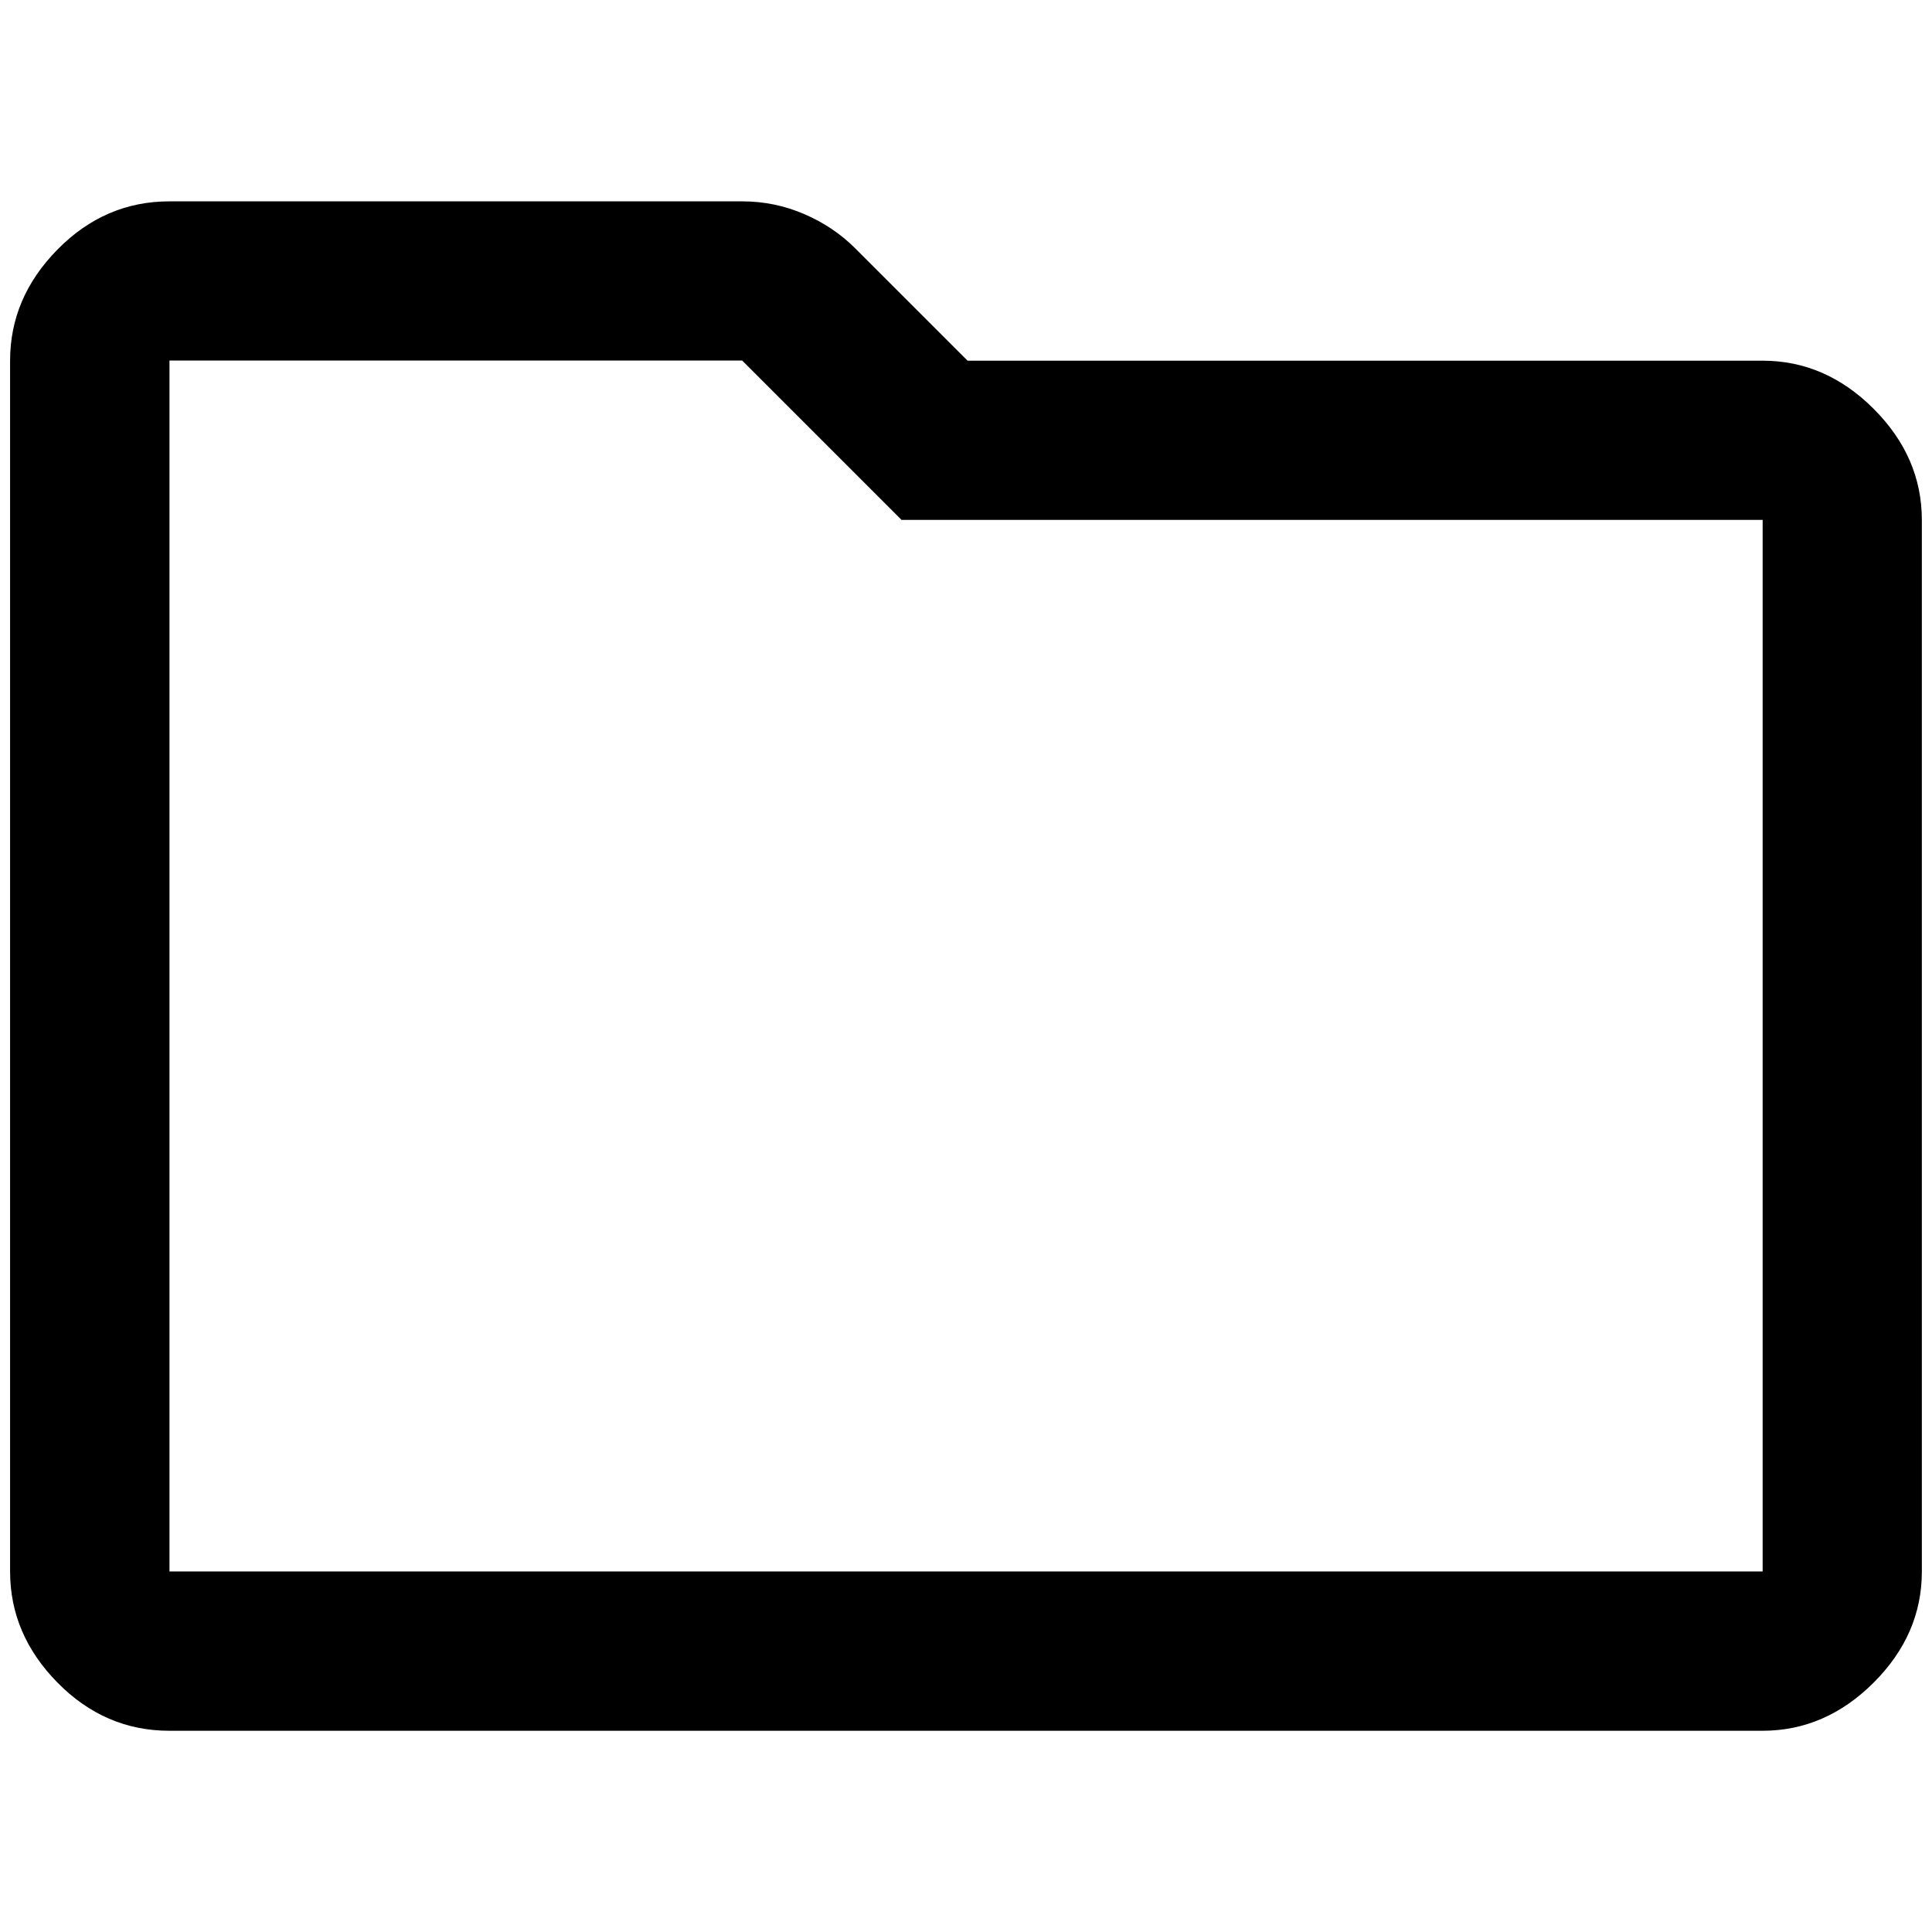
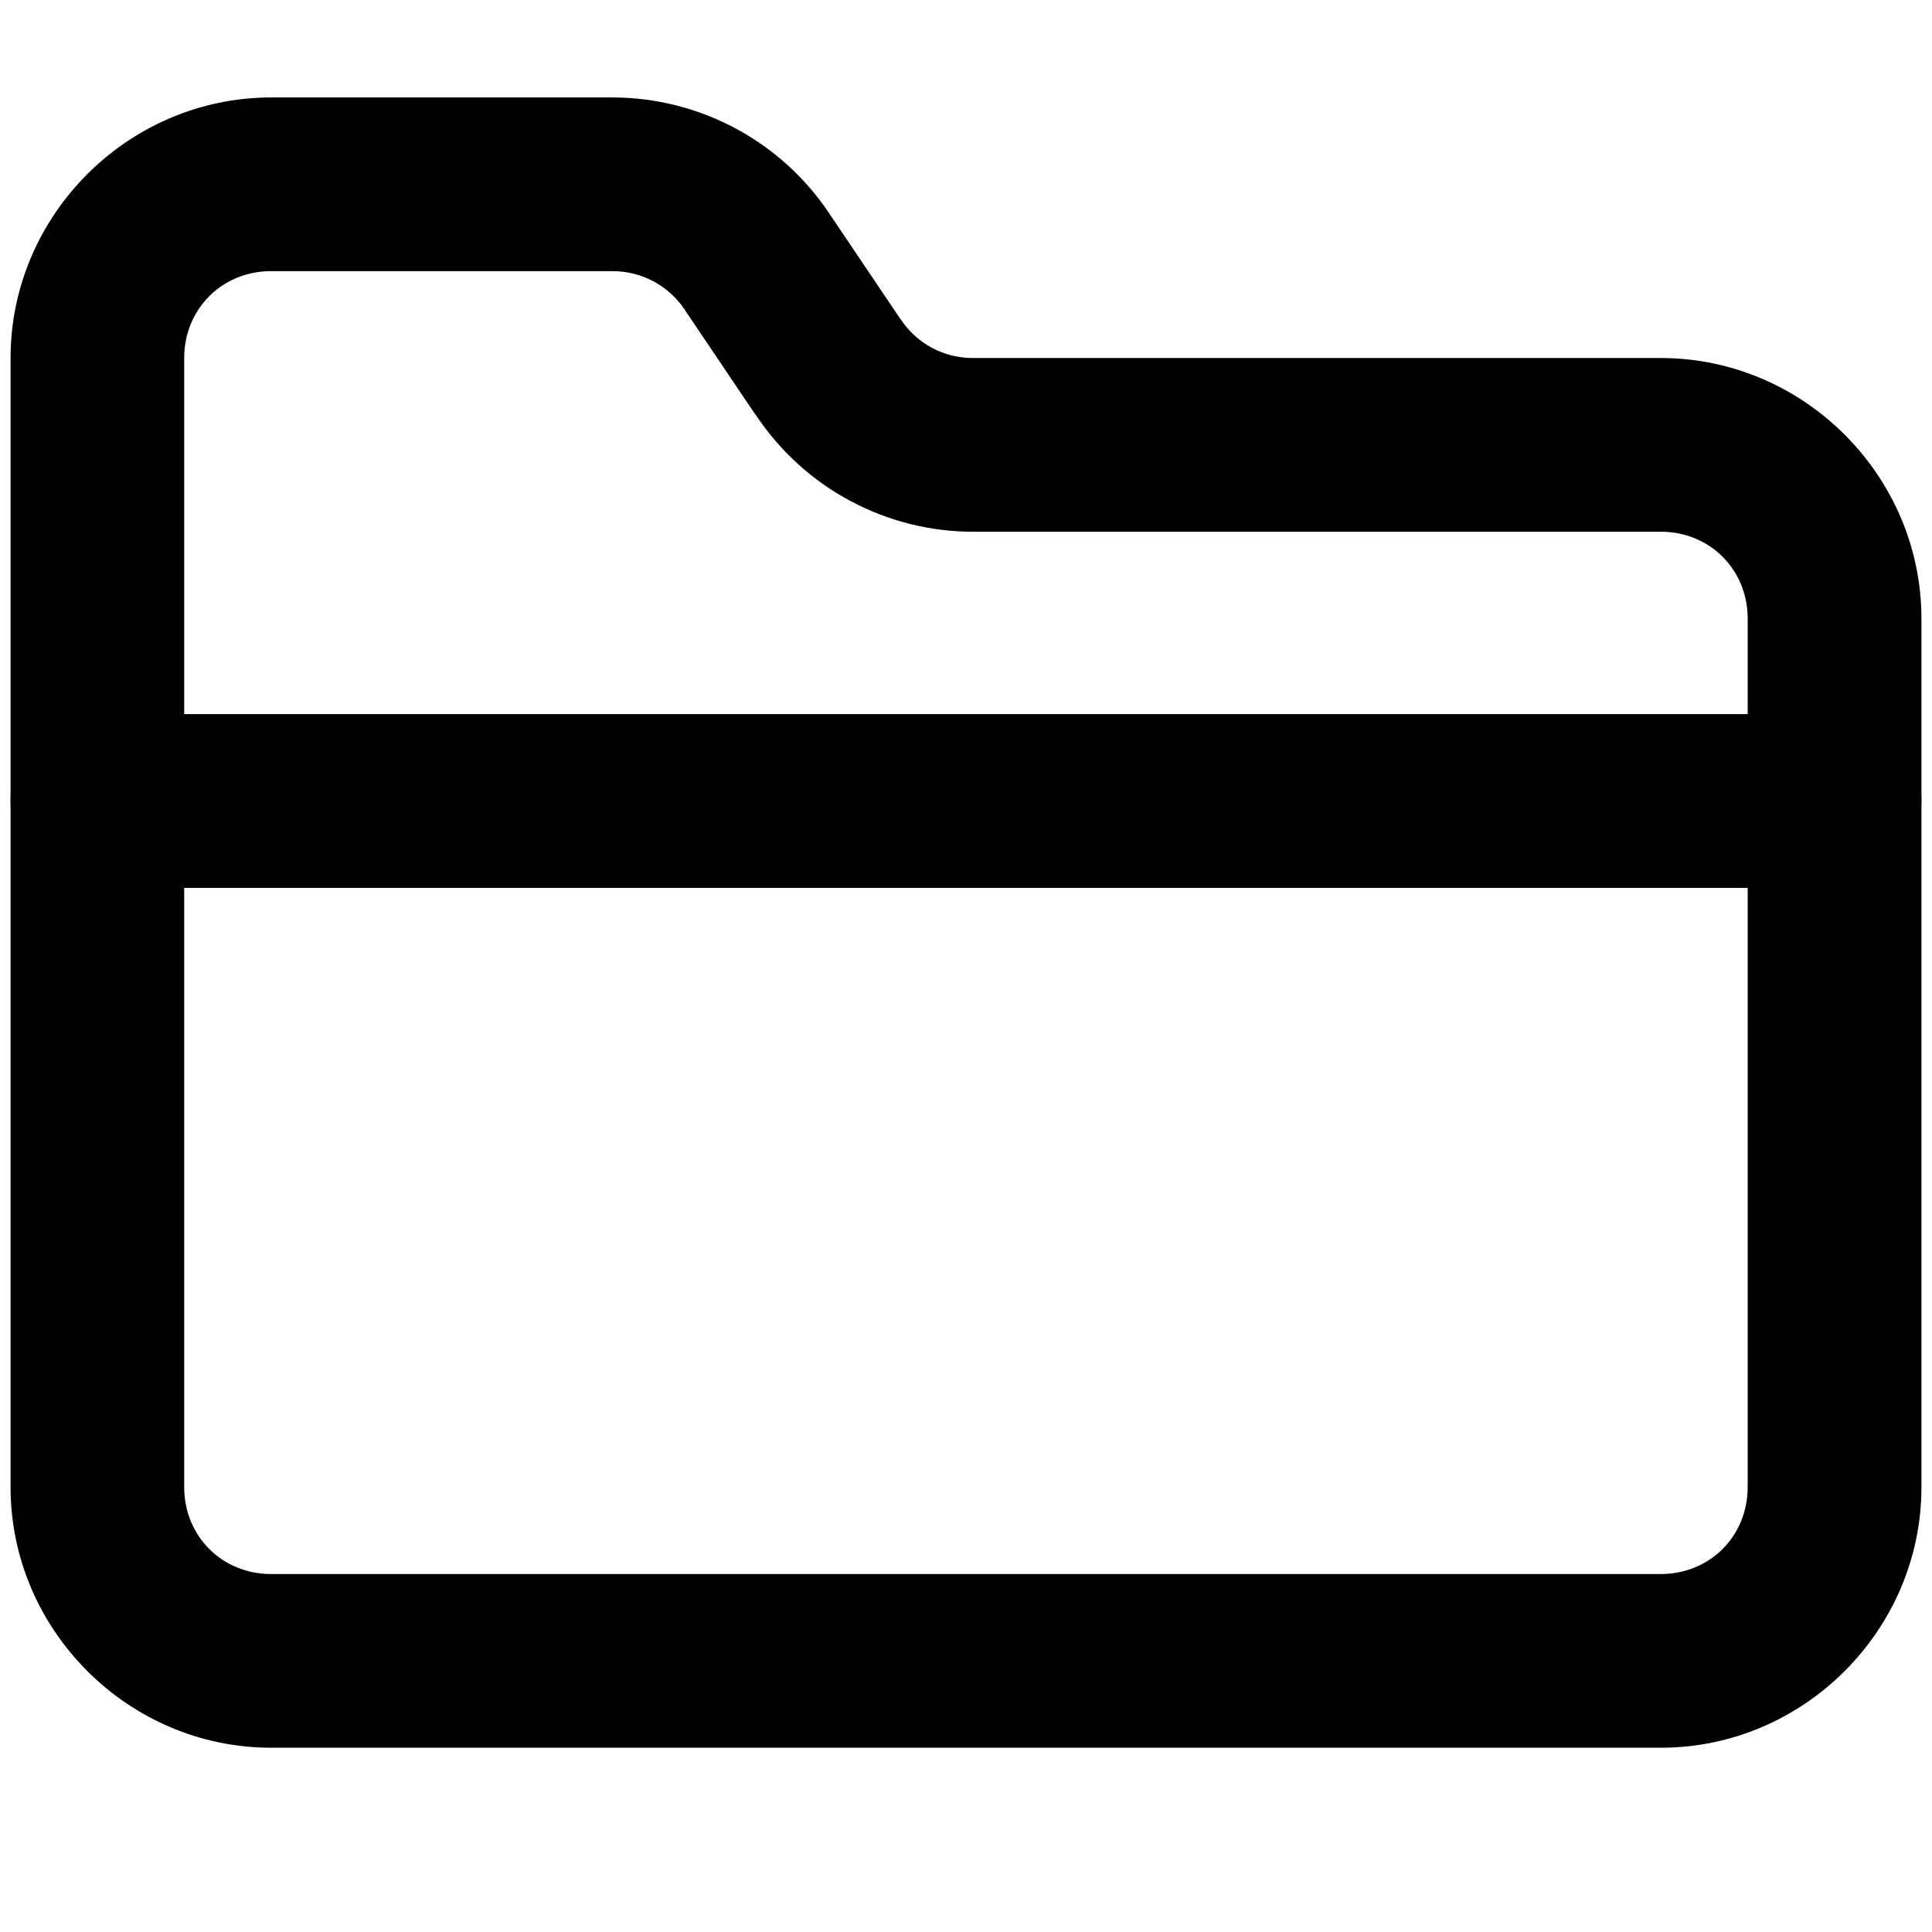
<svg xmlns="http://www.w3.org/2000/svg" version="1.1" width="32" height="32" viewBox="0 0 32 32">
-   <path d="M2.806 28.667q-1.069 0-1.854-0.798t-0.785-1.84v-20.055q0-1.043 0.785-1.841t1.854-0.798h9.486q0.54 0 1.029 0.211t0.847 0.57l1.858 1.858h13.168q1.043 0 1.84 0.798t0.798 1.84v17.417q0 1.043-0.798 1.84t-1.84 0.798h-26.389zM2.806 26.028h26.389v-17.417h-14.263l-2.639-2.639h-9.486v20.055zM2.806 26.028v0z" />
+   <path d="M4.491 1.614c-2.366 0-4.316 1.949-4.316 4.316v18.702c0 2.366 1.949 4.316 4.316 4.316h23.018c2.366 0 4.316-1.949 4.316-4.316v-14.386c0-2.366-1.949-4.316-4.316-4.316h-11.366c-0.002 0-0.005-0-0.007-0s-0.005 0-0.007 0h0c-0.491 0.005-0.944-0.236-1.214-0.646-0.006-0.008-0.010-0.012-0.013-0.017l0.002 0.003-1.155-1.714c-0.797-1.211-2.155-1.941-3.605-1.942zM4.491 4.491h5.653c0.486 0 0.936 0.241 1.203 0.646 0.006 0.011 0.009 0.016 0.012 0.020l-0.004-0.006 1.155 1.714c0.001 0.002 0.005 0.001 0.006 0.003 0.806 1.22 2.179 1.953 3.641 1.939h11.351c0.812 0 1.439 0.627 1.439 1.439v14.386c0 0.812-0.627 1.439-1.439 1.439h-23.018c-0.812 0-1.439-0.627-1.439-1.439v-18.702c0-0.812 0.627-1.439 1.439-1.439z" />
+   <path d="M1.614 11.828c-0.794 0-1.439 0.644-1.439 1.439v0c0 0.794 0.644 1.439 1.439 1.439v0h28.772c0.794 0 1.439-0.644 1.439-1.439v0c0-0.794-0.644-1.439-1.439-1.439v0z" />
</svg>
